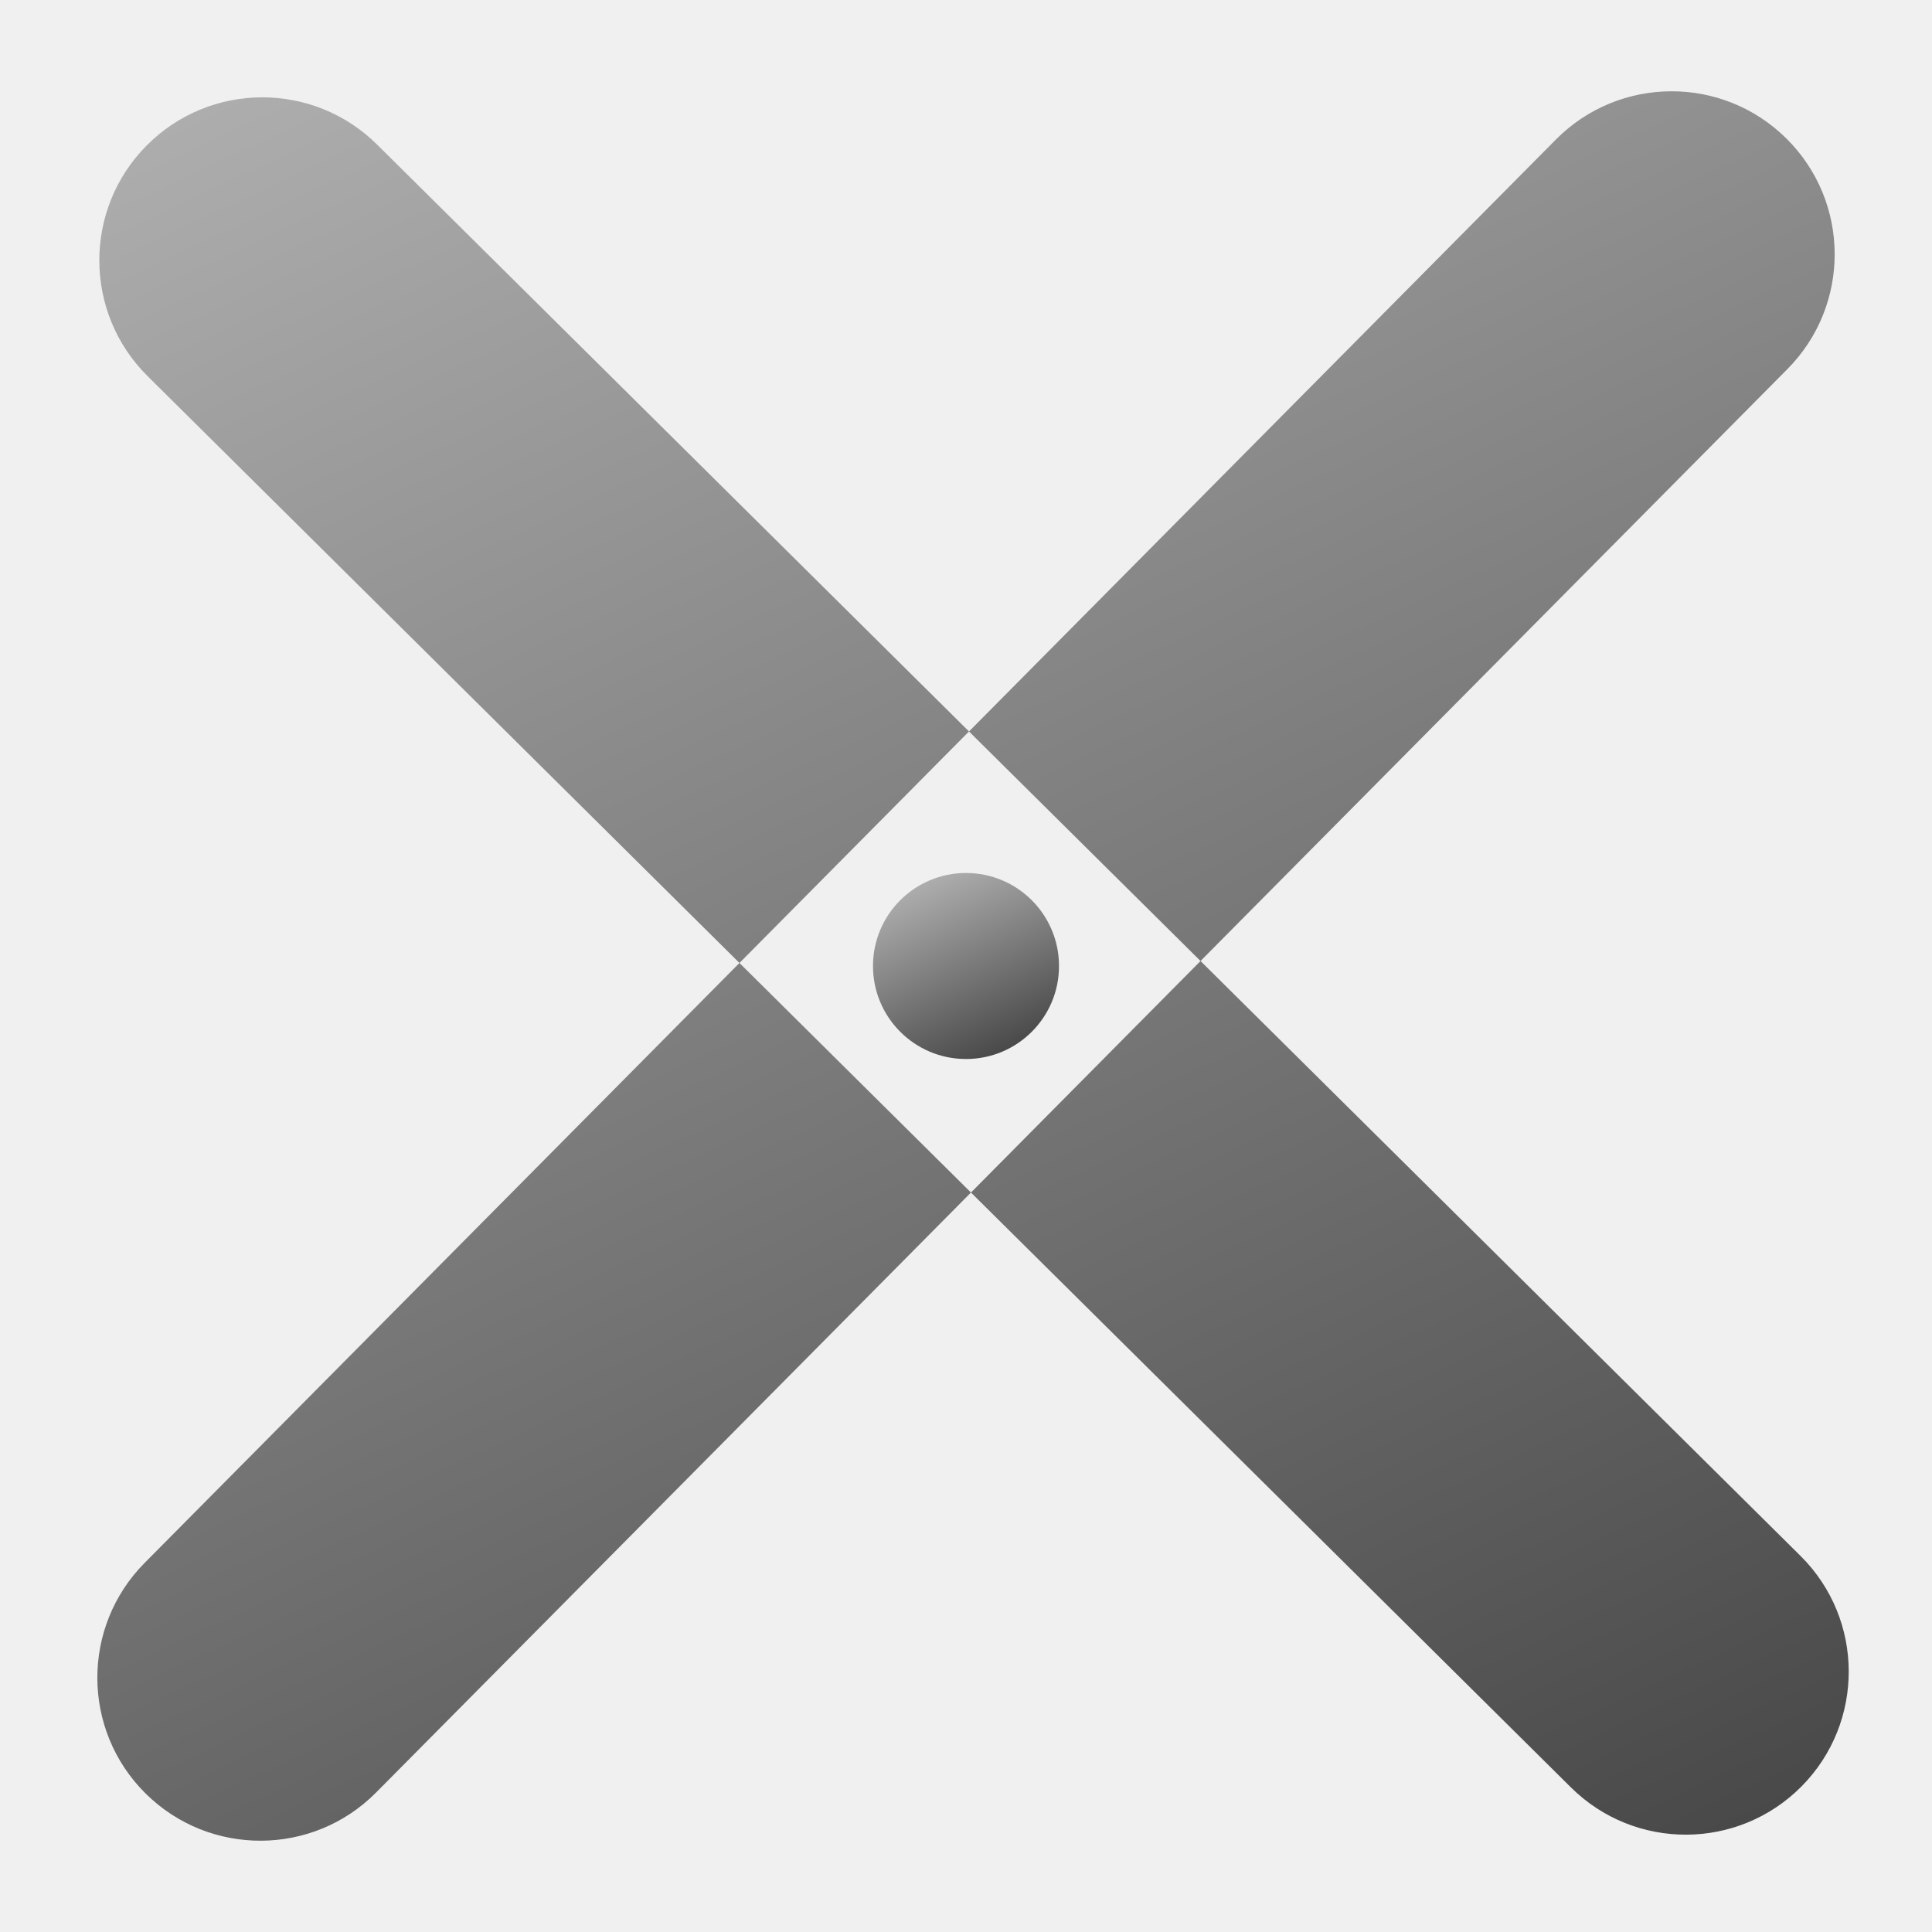
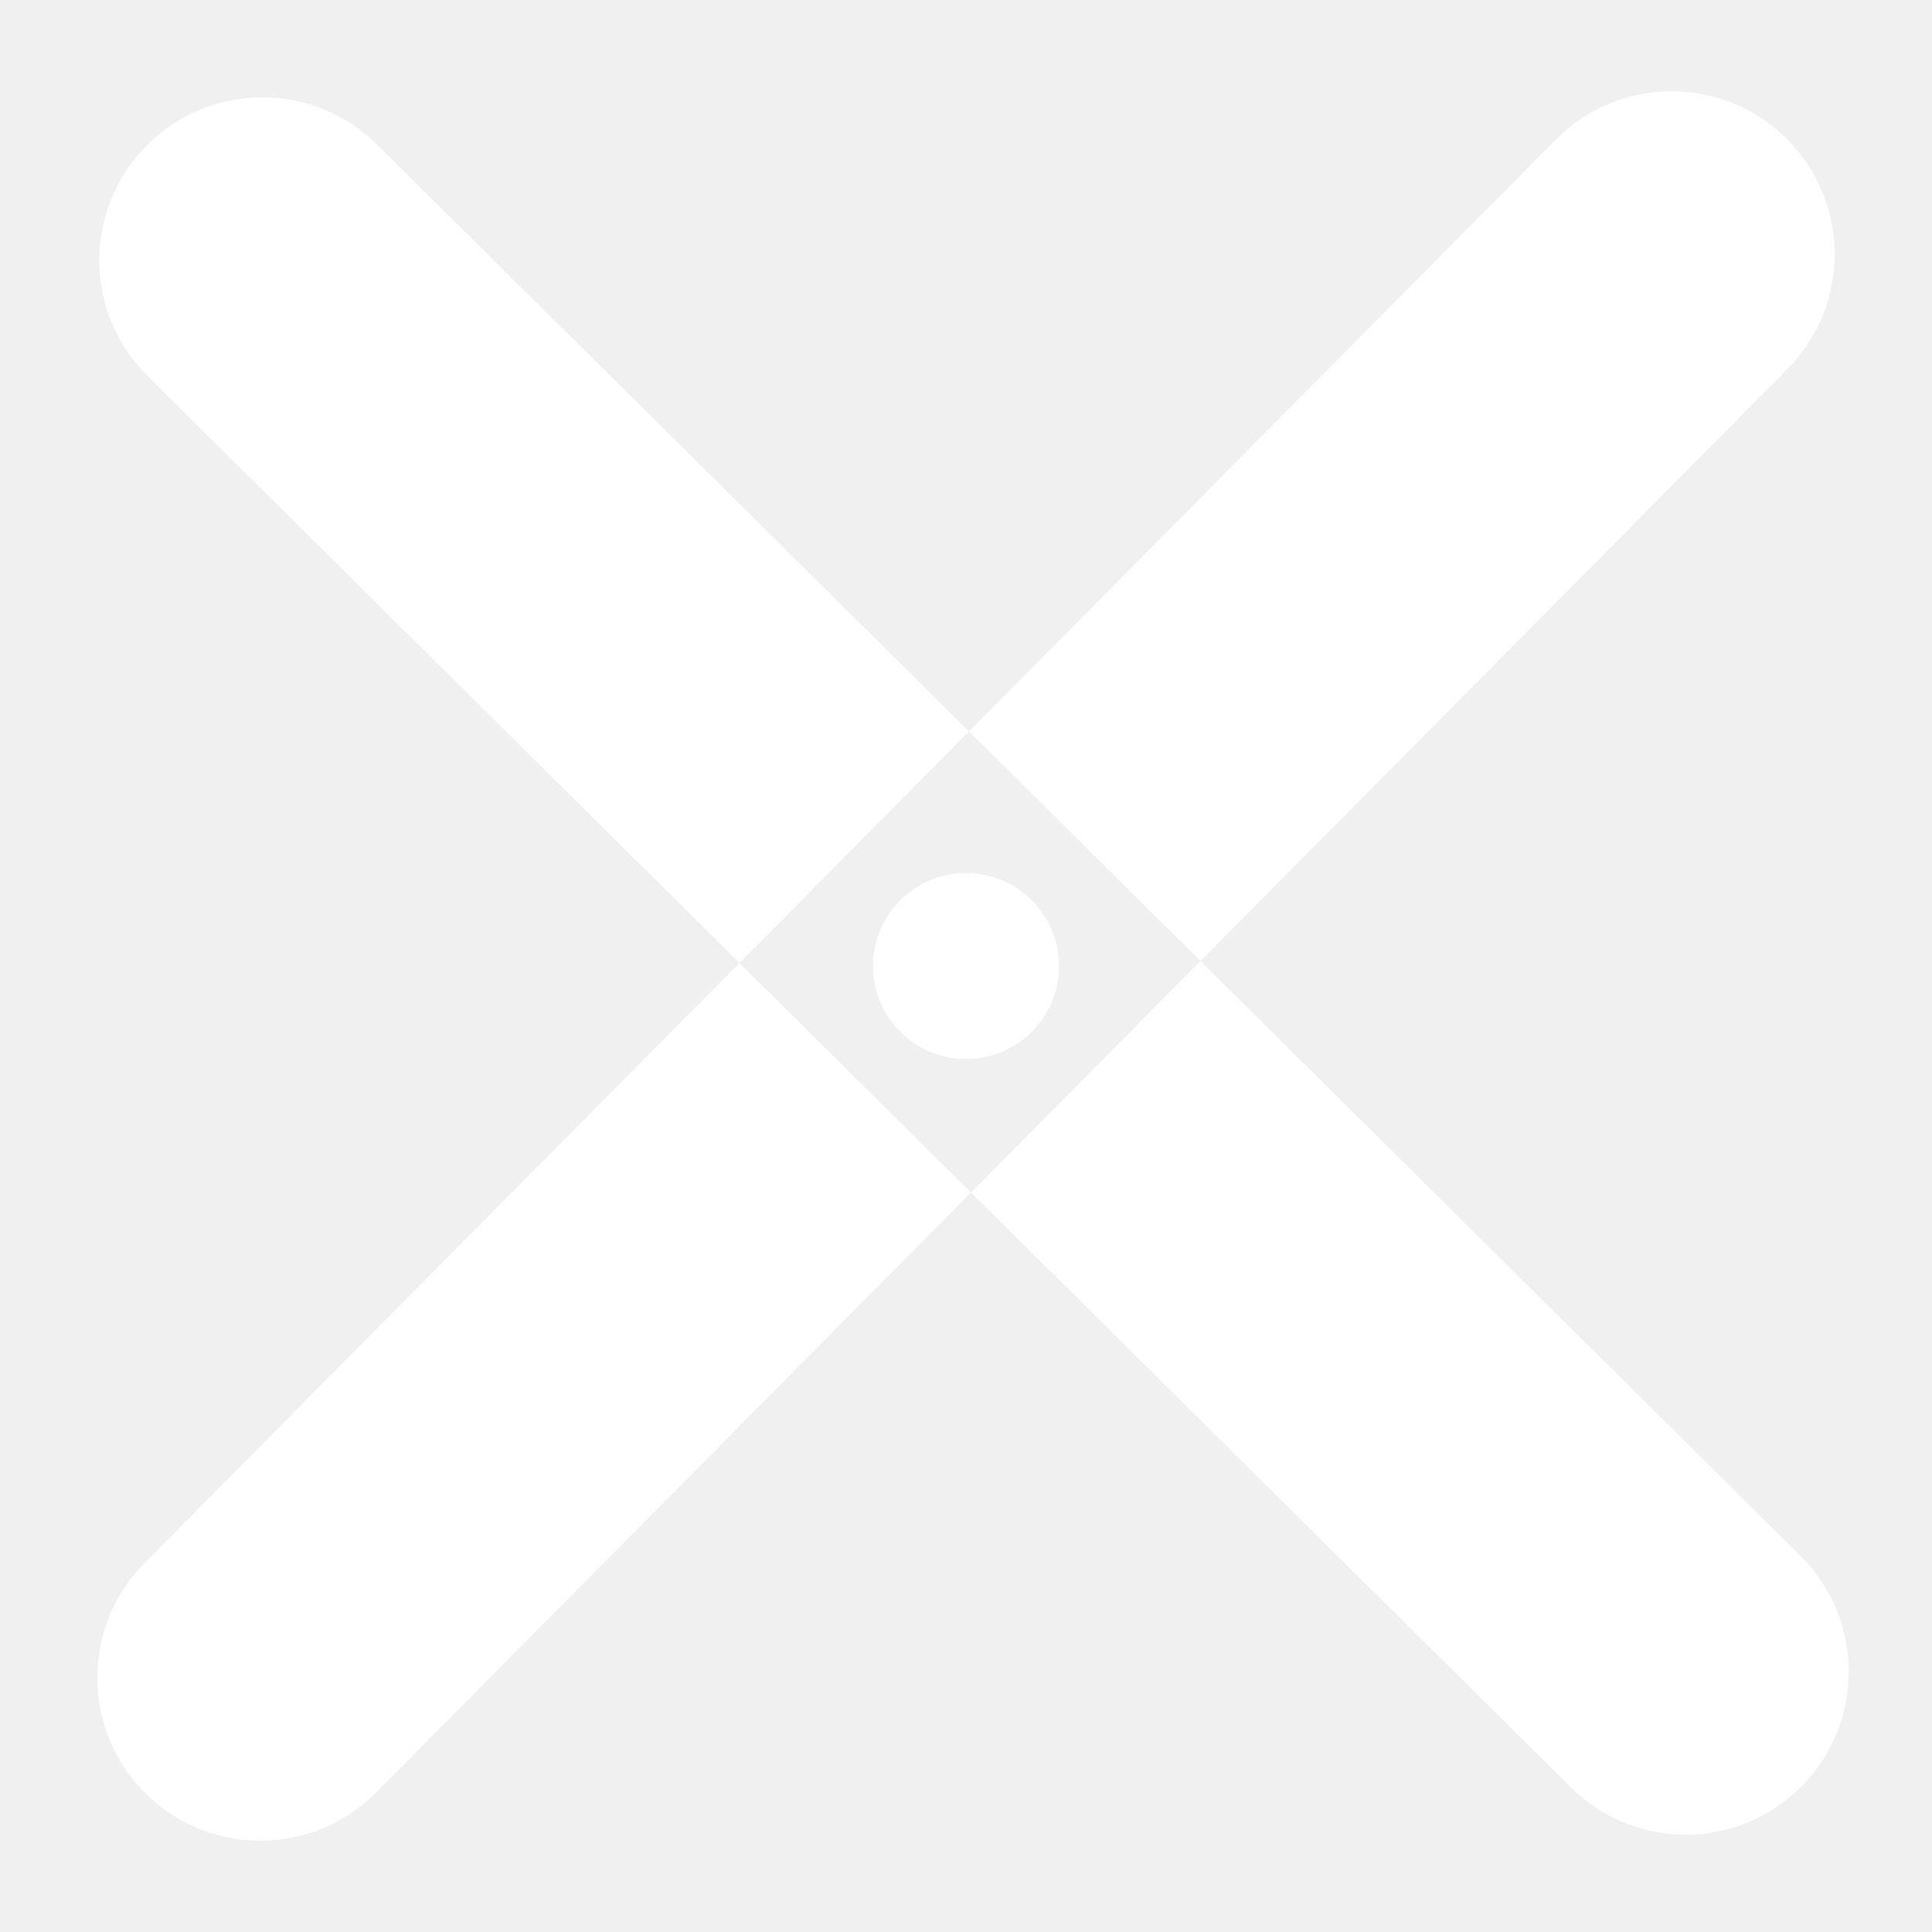
- <svg xmlns="http://www.w3.org/2000/svg" version="1.1" x="0px" y="0px" width="100px" height="100px" viewBox="0 0 100 100" style="enable-background:new 0 0 100 100;" xml:space="preserve">
-   <g id="BG" style="display:none;">
-     <rect y="0.274" style="display:inline;fill:#00AEEF;" width="100" height="100" />
-   </g>
-   <g id="Layer_14" style="display:none;">
-     <g id="Layer_15">
- 	</g>
-     <g id="Layer_16" style="display:inline;opacity:0.96;">
-       <linearGradient id="SVGID_1_" gradientUnits="userSpaceOnUse" x1="19.75" y1="44.457" x2="84.535" y2="89.82">
-         <stop offset="0" style="stop-color:#ADADAD" />
-         <stop offset="0.891" style="stop-color:#575757" />
-         <stop offset="1" style="stop-color:#696969" />
-       </linearGradient>
-       <path style="fill-rule:evenodd;clip-rule:evenodd;fill:url(#SVGID_1_);" d="M54.175,18.509c-2.953-2.953-6.331-1.853-8.019,0.174L14,52.667V87.5c0,3.313,2.687,6,6,6h58.834    c3.313,0,6-2.687,6-6V52.334L54.175,18.509z" />
-       <linearGradient id="SVGID_2_" gradientUnits="userSpaceOnUse" x1="23.002" y1="21.23" x2="89.05" y2="67.477">
-         <stop offset="0" style="stop-color:#ADADAD" />
-         <stop offset="1" style="stop-color:#494949" />
-       </linearGradient>
-       <path style="fill-rule:evenodd;clip-rule:evenodd;fill:url(#SVGID_2_);" d="M96.125,55.1c-0.543-0.555-42.656-43.631-43.563-44.537s-3.464-0.966-4.5,0.063S5.188,53.188,3.875,54.5    s-4.459-0.445-2.362-2.48C3.609,49.984,45.404,9.348,47.171,7.736s5.684-1.092,6.517-0.268S66.938,20.375,67.375,20.5    s0.438-2.353,0.375-3.801s0.688-2.072,1.688-2.077s11.75-0.06,12.688,0.003c1.25,0,1.493,0.833,1.5,2.074    s0.121,21.052,0.121,21.052s12.504,12.5,14.379,14.375S96.668,55.654,96.125,55.1z" />
-     </g>
-     <g id="Layer_17" style="display:inline;">
-       <linearGradient id="SVGID_3_" gradientUnits="userSpaceOnUse" x1="34.751" y1="60.746" x2="65.067" y2="94.415">
-         <stop offset="0" style="stop-color:#DEDEDE" />
-         <stop offset="0.588" style="stop-color:#ADADAD" />
-         <stop offset="1" style="stop-color:#6B6B6B" />
-       </linearGradient>
-       <path style="fill-rule:evenodd;clip-rule:evenodd;fill:url(#SVGID_3_);" d="M66.083,87.5c0,3.313,0,6,0,6H33.917c0,0,0-2.687,0-6V64.167c0-3.313,2.687-6,6-6h20.167    c3.313,0,6,2.687,6,6V87.5z" />
-     </g>
-   </g>
-   <g id="Layer_13" style="display:none;">
-     <linearGradient id="SVGID_4_" gradientUnits="userSpaceOnUse" x1="27.123" y1="12.405" x2="74.878" y2="45.844">
-       <stop offset="0" style="stop-color:#ADADAD" />
-       <stop offset="1" style="stop-color:#494949" />
-     </linearGradient>
-     <path style="display:inline;fill-rule:evenodd;clip-rule:evenodd;fill:url(#SVGID_4_);" d="M49.322,0.935c16.01,0,28.648,13.388,28.648,30.184c0,3.617,0.003,10.304,0.003,10.304l-56.67,0.074   c0,0-0.172-6.59-0.172-10.15C21.13,14.551,33.311,0.935,49.322,0.935z M49.568,8.004c12.489,0,22.346,10.556,22.346,23.8   c0,2.852,0.003,8.124,0.003,8.124l-44.206,0.058c0,0-0.133-5.196-0.133-8.002C27.578,18.74,37.079,8.004,49.568,8.004z" />
-     <linearGradient id="SVGID_5_" gradientUnits="userSpaceOnUse" x1="13.012" y1="43.605" x2="86.99" y2="95.404">
-       <stop offset="0" style="stop-color:#ADADAD" />
-       <stop offset="1" style="stop-color:#494949" />
-     </linearGradient>
-     <path style="display:inline;fill-rule:evenodd;clip-rule:evenodd;fill:url(#SVGID_5_);" d="M18.119,39.944h63.762c2.699,0,4.887,2.188,4.887,4.886v49.348c0,2.699-2.188,4.886-4.887,4.886H18.119   c-2.699,0-4.886-2.187-4.886-4.886V44.831C13.233,42.132,15.42,39.944,18.119,39.944z M21.937,43.484h56.127   c2.376,0,4.302,1.925,4.302,4.301v43.439c0,2.374-1.926,4.3-4.302,4.3H21.937c-2.375,0-4.3-1.926-4.3-4.3V47.785   C17.636,45.41,19.562,43.484,21.937,43.484z" />
-     <linearGradient id="SVGID_6_" gradientUnits="userSpaceOnUse" x1="22.663" y1="50.363" x2="77.338" y2="88.647">
-       <stop offset="0" style="stop-color:#ADADAD" />
-       <stop offset="1" style="stop-color:#494949" />
-     </linearGradient>
-     <path style="display:inline;fill-rule:evenodd;clip-rule:evenodd;fill:url(#SVGID_6_);" d="M26.438,47.658h47.125c1.994,0,3.611,1.617,3.611,3.611V87.74c0,1.995-1.617,3.611-3.611,3.611H26.438   c-1.995,0-3.611-1.616-3.611-3.611V51.269C22.827,49.275,24.443,47.658,26.438,47.658z M44.45,56.237   c-2.653,2.653-4.101,9.363,1.366,12.894c1.757,0.374-1.169,13.336,0.716,14.827c1.961,1.552,4.794,1.233,7.167,0.167   c2.875-1.292-0.75-15.167,1.37-15.336c1.366,0,5.162-5.414,1.972-10.997C53.852,52.211,47.104,53.584,44.45,56.237z" />
-   </g>
-   <g id="Layer_10" style="display:none;">
-     <g id="Layer_11" style="display:inline;">
-       <linearGradient id="SVGID_7_" gradientUnits="userSpaceOnUse" x1="14.742" y1="-3.308" x2="51.65" y2="75.843">
-         <stop offset="0" style="stop-color:#5C5C5C" />
-         <stop offset="1" style="stop-color:#373737" />
-       </linearGradient>
-       <path style="fill:url(#SVGID_7_);" d="M66.141,63.829c0,4.582-3.772,8.3-8.426,8.3H8.674c-4.652,0-8.424-3.718-8.424-8.3V8.704    c0-4.583,3.772-8.298,8.424-8.298h49.041c4.653,0,8.426,3.714,8.426,8.298V63.829z" />
-       <linearGradient id="SVGID_8_" gradientUnits="userSpaceOnUse" x1="32.107" y1="67.401" x2="34.282" y2="5.13">
-         <stop offset="0" style="stop-color:#5C5C5C" />
-         <stop offset="1" style="stop-color:#A9A9A9" />
-       </linearGradient>
-       <path style="fill:url(#SVGID_8_);" d="M61.162,59.664c0,3.891-3.201,7.044-7.151,7.044H12.378c-3.951,0-7.151-3.153-7.151-7.044V12.867    c0-3.891,3.201-7.044,7.151-7.044h41.632c3.95,0,7.151,3.153,7.151,7.044V59.664z" />
-       <g>
-         <path style="fill:#414042;" d="M16.401,23.408h26.756v37.459H16.401V23.408z M19.077,55.783l9.097-13.646l-9.097-13.646V55.783z      M38.876,26.084H20.683l9.097,13.646L38.876,26.084z M38.876,58.191l-9.097-13.646l-9.097,13.646H38.876z M40.482,55.783V28.492     l-9.097,13.646L40.482,55.783z" />
-       </g>
-       <linearGradient id="SVGID_9_" gradientUnits="userSpaceOnUse" x1="36.3" y1="7.344" x2="81.309" y2="103.866">
-         <stop offset="0" style="stop-color:#5C5C5C" />
-         <stop offset="1" style="stop-color:#373737" />
-       </linearGradient>
-       <path style="fill:url(#SVGID_9_);" d="M98.98,89.218c0,5.587-4.602,10.12-10.274,10.12H28.9c-5.674,0-10.272-4.533-10.272-10.12V21.993    c0-5.589,4.599-10.12,10.272-10.12h59.806c5.673,0,10.274,4.53,10.274,10.12V89.218z" />
-       <linearGradient id="SVGID_10_" gradientUnits="userSpaceOnUse" x1="57.477" y1="93.575" x2="60.13" y2="17.634">
-         <stop offset="0" style="stop-color:#5C5C5C" />
-         <stop offset="1" style="stop-color:#A9A9A9" />
-       </linearGradient>
-       <path style="fill:url(#SVGID_10_);" d="M92.91,84.141c0,4.745-3.905,8.589-8.721,8.589H33.418c-4.817,0-8.721-3.844-8.721-8.589V27.07    c0-4.746,3.904-8.591,8.721-8.591h50.771c4.815,0,8.721,3.845,8.721,8.591V84.141z" />
-       <linearGradient id="SVGID_11_" gradientUnits="userSpaceOnUse" x1="54.705" y1="32.737" x2="87.125" y2="102.263">
-         <stop offset="0" style="stop-color:#1A79A1" />
-         <stop offset="1" style="stop-color:#01334C" />
-       </linearGradient>
-       <path style="display:none;fill:url(#SVGID_11_);" d="M99.854,91.711c0,4.025-3.313,7.289-7.4,7.289H49.376c-4.087,0-7.399-3.264-7.399-7.289V43.289    c0-4.026,3.313-7.289,7.399-7.289h43.078c4.087,0,7.4,3.263,7.4,7.289V91.711z" />
-       <linearGradient id="SVGID_12_" gradientUnits="userSpaceOnUse" x1="59.607" y1="36.431" x2="82.224" y2="98.568">
-         <stop offset="0" style="stop-color:#7EB1C8" />
-         <stop offset="1" style="stop-color:#004D71" />
-       </linearGradient>
-       <path style="display:none;fill:url(#SVGID_12_);" d="M96.482,88.891c0,3.557-2.927,6.439-6.538,6.439H51.886c-3.611,0-6.537-2.883-6.537-6.439V46.11    c0-3.557,2.926-6.44,6.537-6.44h38.059c3.611,0,6.538,2.883,6.538,6.44V88.891z" />
-       <g>
-         <path style="fill:#BCBEC0;" d="M46.892,66.561L41.061,84.22h-7.497l19.158-56.143h8.663L80.544,84.22h-7.746L66.8,66.561H46.892z      M65.384,60.896l-5.581-16.16c-1.249-3.666-2.082-6.997-2.915-10.246h-0.167c-0.833,3.249-1.665,6.747-2.832,10.162     l-5.497,16.243H65.384z" />
-       </g>
-       <g id="Layer_12" style="display:none;">
-         <path style="display:inline;fill:#A7A9AC;" d="M6.458,66.782C6.511,84.751,21.146,83.97,21.146,83.97v5.104l12.188-9.167L21.25,70.74v5.417     c0,0-7.569,0.208-6.875-9.375h5.938L10.208,55.531L0,66.782H6.458z" />
-       </g>
-     </g>
-   </g>
-   <g id="Layer_7" style="display:none;">
-     <g style="display:inline;">
-       <g>
-         <linearGradient id="SVGID_13_" gradientUnits="userSpaceOnUse" x1="7.128" y1="13.206" x2="100.832" y2="86.415">
-           <stop offset="0" style="stop-color:#ADADAD" />
-           <stop offset="1" style="stop-color:#494949" />
-         </linearGradient>
-         <path style="fill-rule:evenodd;clip-rule:evenodd;fill:url(#SVGID_13_);" d="M65.615,33.347c0-18.066-14.645-32.71-32.709-32.71c-18.066,0-32.711,14.644-32.711,32.71     c0,18.064,14.645,32.708,32.711,32.708C50.97,66.055,65.615,51.411,65.615,33.347z M32.906,55.618     c-12.303,0-22.274-9.974-22.274-22.276c0-12.3,9.972-22.272,22.274-22.272c12.3,0,22.272,9.972,22.272,22.272     C55.179,45.645,45.207,55.618,32.906,55.618z M95.119,84.376L66.775,57.377c-2.553-2.429-6.591-2.331-9.021,0.221l-1.223,1.283     c-2.433,2.552-2.334,6.589,0.218,9.02l28.345,26.999c2.551,2.431,6.592,2.333,9.021-0.219l1.222-1.284     C97.769,90.847,97.671,86.807,95.119,84.376z" />
-       </g>
-     </g>
-     <linearGradient id="SVGID_14_" gradientUnits="userSpaceOnUse" x1="15.672" y1="19.39" x2="50.139" y2="47.301">
-       <stop offset="0" style="stop-color:#ADADAD" />
-       <stop offset="1" style="stop-color:#8A8A8A" />
-     </linearGradient>
-     <path style="display:inline;opacity:0.62;fill-rule:evenodd;clip-rule:evenodd;fill:url(#SVGID_14_);" d="M32.905,11.17c12.247,0,22.175,9.928,22.175,22.176c0,12.246-9.928,22.175-22.175,22.175   c-12.246,0-22.175-9.93-22.175-22.175C10.73,21.099,20.659,11.17,32.905,11.17z" />
-     <g style="display:inline;opacity:0.22;">
-       <g>
-         <path style="fill-rule:evenodd;clip-rule:evenodd;fill:#FFFFFF;" d="M46.178,15.609c-3.765-2.93-8.494-4.68-13.635-4.68c-12.277,0-22.229,9.953-22.229,22.228     c0,2.018,0.273,3.97,0.777,5.828c0.442,0.016,0.885,0.034,1.332,0.034C27.882,39.019,41.062,29.283,46.178,15.609z" />
-       </g>
-     </g>
-   </g>
-   <g id="Layer_8" style="display:none;">
-     <g style="display:inline;">
-       <g>
-         <linearGradient id="SVGID_15_" gradientUnits="userSpaceOnUse" x1="19.856" y1="50.274" x2="99.043" y2="50.274">
-           <stop offset="0" style="stop-color:#ADADAD" />
-           <stop offset="1" style="stop-color:#8A8A8A" />
-         </linearGradient>
-         <path style="fill-rule:evenodd;clip-rule:evenodd;fill:url(#SVGID_15_);" d="M24.601,34.638h52.233c2.621,0,4.746-2.657,4.746-5.935v-1.961c0-3.278-2.125-5.935-4.746-5.935H24.601     c-2.62,0-4.744,2.657-4.744,5.935v1.961C19.857,31.981,21.981,34.638,24.601,34.638z M92.955,42.765H25.943     c-3.361,0-6.087,2.657-6.087,5.935v1.961c0,3.277,2.726,5.933,6.087,5.933h67.012c3.363,0,6.088-2.656,6.088-5.933V48.7     C99.043,45.422,96.318,42.765,92.955,42.765z M86.891,65.909H25.438c-3.082,0-5.582,2.658-5.582,5.936v1.963     c0,3.276,2.5,5.935,5.582,5.935h61.453c3.084,0,5.582-2.658,5.582-5.935v-1.963C92.473,68.567,89.975,65.909,86.891,65.909z" />
-       </g>
-     </g>
-     <g style="display:inline;">
-       <g>
-         <linearGradient id="SVGID_16_" gradientUnits="userSpaceOnUse" x1="0.957" y1="50.274" x2="14.069" y2="50.274">
-           <stop offset="0" style="stop-color:#ADADAD" />
-           <stop offset="1" style="stop-color:#8A8A8A" />
-         </linearGradient>
-         <path style="fill-rule:evenodd;clip-rule:evenodd;fill:url(#SVGID_16_);" d="M7.513,43.126c-3.62,0-6.556,2.932-6.556,6.554s2.936,6.556,6.556,6.556c3.621,0,6.556-2.935,6.556-6.556     S11.133,43.126,7.513,43.126z M7.513,34.278c3.621,0,6.556-2.937,6.556-6.557c0-3.62-2.936-6.555-6.556-6.555     c-3.62,0-6.556,2.935-6.556,6.555C0.957,31.342,3.893,34.278,7.513,34.278z M7.513,66.272c-3.62,0-6.556,2.935-6.556,6.554     c0,3.621,2.936,6.556,6.556,6.556c3.621,0,6.556-2.935,6.556-6.556C14.069,69.207,11.133,66.272,7.513,66.272z" />
-       </g>
-     </g>
-   </g>
-   <g id="Layer_9" style="display:none;">
-     <linearGradient id="SVGID_17_" gradientUnits="userSpaceOnUse" x1="33.088" y1="11.606" x2="73.623" y2="98.533">
-       <stop offset="0" style="stop-color:#ADADAD" />
-       <stop offset="1" style="stop-color:#494949" />
-     </linearGradient>
-     <path style="display:inline;fill:url(#SVGID_17_);" d="M79.538,95.758c-1.007,0.742-4.007-1.164-4.007-1.164L53.5,81.281c0,0-2.183-1.471-3.708-1.399   s-4.151,1.524-4.151,1.524L24.531,93.938c0,0-3.454,2.285-4.68,1.455s-0.31-5.463-0.31-5.463l6.271-24.648   c0,0,0.381-1.709-0.06-3.089S24,59.438,24,59.438L3.797,42.328c0,0-2.2-1.714-2.045-2.818s4.03-1.385,4.03-1.385l23-2.281   c0,0,5.416-0.361,6.364-0.978s2.761-4.366,2.761-4.366L48.208,6.104c0,0,0.703-2.393,2.049-2.384s1.692,1.853,1.847,2.175   S62.75,30.625,62.75,30.625s1.18,2.717,2.246,3.421s3.379,1.079,3.379,1.079l25.032,2.094c0,0,4.505,0.023,4.924,1.881   s-3.408,4.514-3.408,4.514L75.604,59.376c0,0-1.263,1.113-1.559,2.108s-0.004,2.329-0.004,2.329s5.529,26.844,5.614,27.312   S80.545,95.016,79.538,95.758z" />
-   </g>
-   <g id="movie_clap" style="display:none;">
-     <path style="display:inline;fill:#FFFFFF;" d="M92.209,95.469c0,2.109-1.883,3.82-4.203,3.82H5.517c-2.322,0-4.204-1.711-4.204-3.82V44.723   c0-2.111-0.22-2.285,2.102-2.285h86.692c2.321,0,2.103-0.338,2.103,1.773V95.469z M83.538,59.629c0-0.426-0.424-0.771-0.948-0.771   H12.455c-0.523,0-0.948,0.346-0.948,0.771l0,0c0,0.426,0.425,0.771,0.948,0.771H82.59C83.114,60.4,83.538,60.055,83.538,59.629   L83.538,59.629z M83.538,82.756c0-0.426-0.424-0.771-0.948-0.771H12.455c-0.523,0-0.948,0.346-0.948,0.771l0,0   c0,0.426,0.425,0.77,0.948,0.77H82.59C83.114,83.525,83.538,83.182,83.538,82.756L83.538,82.756z M83.538,71.191   c0-0.426-0.424-0.77-0.948-0.77H12.455c-0.523,0-0.948,0.344-0.948,0.77l0,0c0,0.426,0.425,0.771,0.948,0.771H82.59   C83.114,71.963,83.538,71.617,83.538,71.191L83.538,71.191z" />
-     <path style="display:inline;fill:#FFFFFF;" d="M16.649,35.377l-0.756-3.426h77.629v9.02H18.082l1.051-4.16L16.649,35.377z M40.13,33.045h-6.192   l-5.504,6.667h6.192L40.13,33.045z M50.639,33.045h-6.192l-5.504,6.667h6.192L50.639,33.045z M82.163,33.045h-6.192l-5.505,6.667   h6.192L82.163,33.045z M92.671,33.045h-6.191l-5.505,6.667h6.192L92.671,33.045z M61.146,33.045h-6.191l-5.505,6.667h6.192   L61.146,33.045z M71.654,33.045h-6.192l-5.503,6.667h6.191L71.654,33.045z M29.623,33.045h-6.192l-5.504,6.667h6.191L29.623,33.045   z" />
-     <path style="display:inline;fill:#FFFFFF;" d="M0.761,24.725L89.592,0l2.438,8.75L14.859,30.23l-8.817-3.851L0.761,24.725z M62.373,15.978l5.961-1.68   l-7.239-5.395l-5.959,1.68L62.373,15.978z M52.26,18.828l5.96-1.68l-7.239-5.395l-5.959,1.68L52.26,18.828z M21.918,27.379   l5.96-1.679l-7.24-5.396l-5.96,1.68L21.918,27.379z M42.146,21.679l5.959-1.68l-7.239-5.395l-5.958,1.68L42.146,21.679z    M32.032,24.529l5.959-1.68l-7.24-5.396l-5.959,1.681L32.032,24.529z M72.488,13.127l5.96-1.68l-7.239-5.396l-5.96,1.681   L72.488,13.127z M82.603,10.276l5.959-1.68l-7.239-5.395l-5.959,1.68L82.603,10.276z" />
-     <path style="display:inline;fill:#FFFFFF;" d="M0.919,24.114c0.426,0,9.654,0,9.654,0l10.574,12.767c0,0,0,3.036,0,3.222c0,0.186-0.624,0.869-1.051,0.869   c-0.427,0-16.944,0-17.995,0S0,40.475,0,39.607c0-0.868,0-14.626,0-14.626S0.493,24.114,0.919,24.114z M16.375,35.971   c-0.87,0-1.577,0.667-1.577,1.487c0,0.822,0.707,1.488,1.577,1.488c0.871,0,1.576-0.666,1.576-1.488   C17.951,36.638,17.246,35.971,16.375,35.971z M4.705,35.884c-0.871,0-1.576,0.666-1.576,1.487c0,0.822,0.706,1.488,1.576,1.488   s1.576-0.667,1.576-1.488C6.281,36.55,5.576,35.884,4.705,35.884z M4.521,26.389c-0.87,0-1.576,0.667-1.576,1.487   c0,0.822,0.706,1.488,1.576,1.488c0.871,0,1.576-0.666,1.576-1.488C6.097,27.055,5.392,26.389,4.521,26.389z" />
-   </g>
-   <g id="IPTV" style="display:none;">
-     <path style="display:inline;fill:#FFFFFF;" d="M60.311,22.691c0,3.805-3.085,6.89-6.89,6.89H44.16c-3.805,0-6.89-3.085-6.89-6.89l0,0   c0-3.805,3.085-6.89,6.89-6.89h9.261C57.226,15.802,60.311,18.887,60.311,22.691L60.311,22.691z" />
-     <path style="display:inline;fill:#FFFFFF;" d="M53.792,21.924c0.396,0.397,0.396,1.04,0,1.438l0,0c-0.396,0.396-1.04,0.396-1.437,0L31.592,2.597   c-0.397-0.397-0.397-1.041,0-1.438l0,0c0.395-0.396,1.041-0.396,1.437,0L53.792,21.924z" />
-     <path style="display:inline;fill:#FFFFFF;" d="M46.571,22.398c-0.399,0.392-1.047,0.392-1.438-0.007l0,0c-0.397-0.399-0.394-1.042,0.005-1.438   L66.005,0.293c0.399-0.394,1.045-0.391,1.44,0.008l0,0c0.396,0.399,0.39,1.041-0.009,1.437L46.571,22.398z" />
-     <path style="display:inline;fill:#FFFFFF;" d="M94.871,68.624c0,11.975-9.71,21.684-21.686,21.684H21.685C9.709,90.308,0,80.599,0,68.624V42.421   c0-11.976,9.709-21.685,21.685-21.685h51.501c11.976,0,21.686,9.709,21.686,21.685V68.624z M89.901,42.985   c0-10.851-8.143-17.839-20.409-17.839H25.378c-12.266,0-20.409,6.988-20.409,17.839v25.072c0,10.852,8.143,17.842,20.409,17.842   h44.114c12.267,0,20.409-6.99,20.409-17.842V42.985z" />
-     <g style="display:inline;">
-       <rect x="19.297" y="44.866" style="fill:none;" width="78.413" height="35.055" />
-       <path style="fill:#FFFFFF;" d="M24.304,45.974v20.702h-2.703V45.974H24.304z" />
-       <path style="fill:#FFFFFF;" d="M28.974,46.219c1.29-0.215,2.979-0.399,5.129-0.399c2.642,0,4.577,0.614,5.805,1.721    c1.106,0.982,1.813,2.487,1.813,4.331c0,1.873-0.553,3.348-1.597,4.424c-1.444,1.504-3.717,2.271-6.328,2.271    c-0.798,0-1.536-0.029-2.15-0.184v8.293h-2.672V46.219z M31.646,56.201c0.583,0.154,1.321,0.217,2.211,0.217    c3.225,0,5.191-1.598,5.191-4.393c0-2.765-1.966-4.085-4.884-4.085c-1.167,0-2.058,0.092-2.519,0.215V56.201z" />
-       <path style="fill:#FFFFFF;" d="M49.249,48.247h-6.297v-2.272h15.328v2.272h-6.328v18.429h-2.703V48.247z" />
-       <path style="fill:#FFFFFF;" d="M66.358,66.676L59.57,45.974h2.918l3.226,10.198c0.86,2.795,1.628,5.313,2.212,7.74h0.062    c0.583-2.396,1.412-5.008,2.364-7.711l3.502-10.227h2.856l-7.402,20.702H66.358z" />
-     </g>
-   </g>
-   <g id="Satelite" style="display:none;">
-     <polygon style="display:inline;fill:#FFFFFF;" points="48.577,53.313 45.043,46.579 52.266,48.084  " />
-     <path style="display:inline;fill:#FFFFFF;" d="M70.256,8.836c2.309,30.64-31.662,69.092-54.747,72.225C31.834,73.641,63.66,35.054,70.256,8.836z" />
-     <path style="display:inline;fill:#FFFFFF;" d="M26.4,51.607c0.164-15.332,10.576-22.62,18.806-24.264C41.231,28.083,27.462,35.923,26.4,51.607z" />
-     <path style="display:inline;fill:#FFFFFF;" d="M13.509,51.297c0.236-21.976,15.159-32.422,26.954-34.778C34.768,17.579,15.032,28.815,13.509,51.297z" />
-     <path style="display:inline;fill:#FFFFFF;" d="M0,52.207C0.354,19.217,22.758,3.537,40.463,0C31.912,1.591,2.286,18.459,0,52.207z" />
-     <path style="display:inline;fill:#FFFFFF;" d="M53.447,55.998c12.283,13.373,11.689,32.381,5.596,43.533C60.787,89.799,61.115,71.166,53.447,55.998z" />
-     <circle style="display:inline;fill:#FFFFFF;" cx="44.37" cy="46.053" r="0.836" />
-   </g>
-   <g id="Radio" style="display:none;">
-     <path style="display:inline;fill:#FFFFFF;" d="M99.313,71.98c0,3.465-2.809,6.273-6.273,6.273H6.273C2.809,78.254,0,75.445,0,71.98V20.544   c0-3.465,2.809-6.273,6.273-6.273h86.766c3.465,0,6.273,2.808,6.273,6.273V71.98z M17.787,28.386c-3.638,0-6.587,2.949-6.587,6.587   s2.949,6.587,6.587,6.587s6.587-2.949,6.587-6.587S21.424,28.386,17.787,28.386z M17.787,52.201c-3.638,0-6.587,2.949-6.587,6.586   c0,3.639,2.949,6.588,6.587,6.588s6.587-2.949,6.587-6.588C24.374,55.15,21.424,52.201,17.787,52.201z M65.787,20.858   c-14.377,0-26.035,11.656-26.035,26.034c0,14.377,11.658,26.034,26.035,26.034S91.82,61.27,91.82,46.892   C91.82,32.514,80.164,20.858,65.787,20.858z" />
-     <rect x="58.15" y="16.677" style="display:inline;fill:#FFFFFF;" width="1.061" height="59.071" />
-     <rect x="64.992" y="16.677" style="display:inline;fill:#FFFFFF;" width="1.063" height="59.071" />
-     <rect x="71.66" y="16.677" style="display:inline;fill:#FFFFFF;" width="1.061" height="59.071" />
-     <polygon style="display:inline;fill:#FFFFFF;" points="72.469,15.84 22.334,3.192 23.328,2.457 91.184,15.84  " />
-     <circle style="display:inline;fill:#FFFFFF;" cx="21.472" cy="2.745" r="2.745" />
-   </g>
-   <g id="Audio" style="display:none;">
-     <path style="display:inline;fill:#FFFFFF;" d="M89.48,68.436c-13.02-3.427-27.41,5.39-27.41,15.715c0,5.117,5.527,10.553,14.619,9.685   c15.854-2.193,18.451-17.771,18.457-18.091c0-4.386,0-75.744,0-75.744L27.441,5.574c0,0,0,66.47,0,68.435   c-7.857-2.147-13.979,0.594-15.258,0.913c-1.28,0.32-13.249,6.67-12.106,15.807C1.218,98.86,11.224,99.454,12.64,99.5   c11.558-0.183,15.715-7.629,16.538-8.726c0.822-1.096,3.734-6.898,3.746-10.553c0.012-3.655,0.183-56.739,0.183-56.739   l56.375-4.569C89.48,18.914,89.48,65.054,89.48,68.436z" />
-   </g>
-   <g id="Layer_18" style="display:none;">
-     <linearGradient id="SVGID_18_" gradientUnits="userSpaceOnUse" x1="39.449" y1="2.414" x2="70.863" y2="69.782">
-       <stop offset="0" style="stop-color:#ADADAD" />
-       <stop offset="1" style="stop-color:#494949" />
-     </linearGradient>
-     <path style="display:inline;fill:url(#SVGID_18_);" d="M6.842,28.656c5.539,0,12.445,0,12.445,0S31.32,63.159,31.732,64.078c0.935,2.089,3.102,2.922,6.146,2.872   c2.051,0,36.989,0,38.082,0c3.498,0.002,5.597-4.177,6.431-5.828c0.833-1.653,14.116-27.303,15.142-29.663   c3.949-7.231-5.862-10.687-8.494-5.265C86.406,31.617,74.262,57,74.262,57L40.21,56.969c0,0-11.554-32.757-12.033-34.877   c-0.479-2.121-2.737-3.967-4.241-3.967s-10.735,0-17.094,0C0.482,18.125,1.303,28.656,6.842,28.656z" />
-     <linearGradient id="SVGID_19_" gradientUnits="userSpaceOnUse" x1="34.208" y1="70.667" x2="41.839" y2="87.032">
-       <stop offset="0" style="stop-color:#ADADAD" />
-       <stop offset="1" style="stop-color:#494949" />
-     </linearGradient>
-     <circle style="display:inline;fill:url(#SVGID_19_);" cx="38.022" cy="78.849" r="9.026" />
-     <linearGradient id="SVGID_20_" gradientUnits="userSpaceOnUse" x1="70.446" y1="70.667" x2="78.077" y2="87.032">
-       <stop offset="0" style="stop-color:#ADADAD" />
-       <stop offset="1" style="stop-color:#494949" />
-     </linearGradient>
-     <path style="display:inline;fill:url(#SVGID_20_);" d="M83.288,78.849c0,4.984-4.039,9.026-9.026,9.026c-4.981,0-9.027-4.042-9.027-9.026s4.046-9.026,9.027-9.026   C79.249,69.822,83.288,73.864,83.288,78.849z" />
-     <linearGradient id="SVGID_21_" gradientUnits="userSpaceOnUse" x1="53.944" y1="22.421" x2="63.267" y2="42.413">
-       <stop offset="0" style="stop-color:#ADADAD" />
-       <stop offset="1" style="stop-color:#494949" />
-     </linearGradient>
-     <path style="display:inline;fill:url(#SVGID_21_);" d="M79.188,32.418c0,2.228-1.808,4.034-4.035,4.034H42.056c-2.228,0-4.034-1.807-4.034-4.034l0,0   c0-2.229,1.806-4.036,4.034-4.036h33.096C77.38,28.382,79.188,30.188,79.188,32.418L79.188,32.418z" />
-     <linearGradient id="SVGID_22_" gradientUnits="userSpaceOnUse" x1="54.394" y1="36.168" x2="62.821" y2="54.241">
-       <stop offset="0" style="stop-color:#ADADAD" />
-       <stop offset="1" style="stop-color:#494949" />
-     </linearGradient>
-     <path style="display:inline;fill:url(#SVGID_22_);" d="M76.592,45.205c0,2.266-1.837,4.103-4.104,4.103H44.725c-2.267,0-4.103-1.836-4.103-4.103l0,0   c0-2.267,1.836-4.103,4.103-4.103h27.763C74.755,41.102,76.592,42.938,76.592,45.205L76.592,45.205z" />
-   </g>
-   <g id="Layer_19" style="display:none;">
-     <linearGradient id="SVGID_23_" gradientUnits="userSpaceOnUse" x1="34.903" y1="17.625" x2="55.495" y2="61.784" gradientTransform="matrix(0.7071 0.7071 -0.7071 0.7071 50 -20.7108)">
-       <stop offset="0" style="stop-color:#ADADAD" />
-       <stop offset="1" style="stop-color:#494949" />
-     </linearGradient>
-     <polygon style="display:inline;fill:url(#SVGID_23_);" points="11.985,50 50,11.985 88.016,50  " />
-   </g>
-   <g id="Layer_20">
-     <linearGradient id="SVGID_24_" gradientUnits="userSpaceOnUse" x1="25.939" y1="-1.6" x2="74.21" y2="101.919">
-       <stop offset="0" style="stop-color:#ADADAD" />
-       <stop offset="1" style="stop-color:#494949" />
-     </linearGradient>
-     <path style="fill:url(#SVGID_24_);" d="M93.245,92.466c-3.281,3.309-8.623,3.331-11.933,0.051L7.638,19.467c-3.31-3.281-3.332-8.624-0.051-11.932   l0,0c3.281-3.309,8.623-3.332,11.932-0.051l73.675,73.049C96.503,83.813,96.525,89.156,93.245,92.466L93.245,92.466z M7.535,92.83   c3.31,3.28,8.652,3.258,11.933-0.051l73.049-73.676c3.28-3.31,3.258-8.651-0.052-11.932l0,0c-3.309-3.281-8.65-3.259-11.932,0.051   L7.484,80.897C4.204,84.207,4.226,89.549,7.535,92.83L7.535,92.83z" />
-     <linearGradient id="SVGID_25_" gradientUnits="userSpaceOnUse" x1="47.965" y1="45.636" x2="52.035" y2="54.365">
-       <stop offset="0" style="stop-color:#ADADAD" />
-       <stop offset="1" style="stop-color:#494949" />
-     </linearGradient>
-     <path style="fill:url(#SVGID_25_);" d="M54.814,50c0,2.659-2.155,4.814-4.814,4.814l0,0c-2.659,0-4.814-2.155-4.814-4.814l0,0   c0-2.659,2.156-4.814,4.814-4.814l0,0C52.659,45.186,54.814,47.341,54.814,50L54.814,50z" />
-   </g>
+ <svg xmlns="http://www.w3.org/2000/svg" version="1.1" id="Layer_20" x="0px" y="0px" width="100px" height="100px" viewBox="0 0 100 100" style="enable-background:new 0 0 100 100;" xml:space="preserve">
+   <path style="fill:#FFFFFF;" d="M93.245,92.466c-3.281,3.309-8.623,3.331-11.933,0.051L7.638,19.467  c-3.31-3.281-3.332-8.624-0.051-11.932l0,0c3.281-3.309,8.623-3.332,11.932-0.051l73.675,73.049  C96.503,83.813,96.525,89.156,93.245,92.466L93.245,92.466z M7.535,92.83c3.31,3.28,8.652,3.258,11.933-0.051l73.049-73.676  c3.28-3.31,3.258-8.651-0.052-11.932l0,0c-3.309-3.281-8.65-3.259-11.932,0.051L7.484,80.897C4.204,84.207,4.226,89.549,7.535,92.83  L7.535,92.83z" />
+   <path style="fill:#FFFFFF;" d="M54.814,50c0,2.659-2.155,4.814-4.814,4.814l0,0c-2.659,0-4.814-2.155-4.814-4.814l0,0  c0-2.659,2.156-4.814,4.814-4.814l0,0C52.659,45.186,54.814,47.341,54.814,50L54.814,50z" />
</svg>
